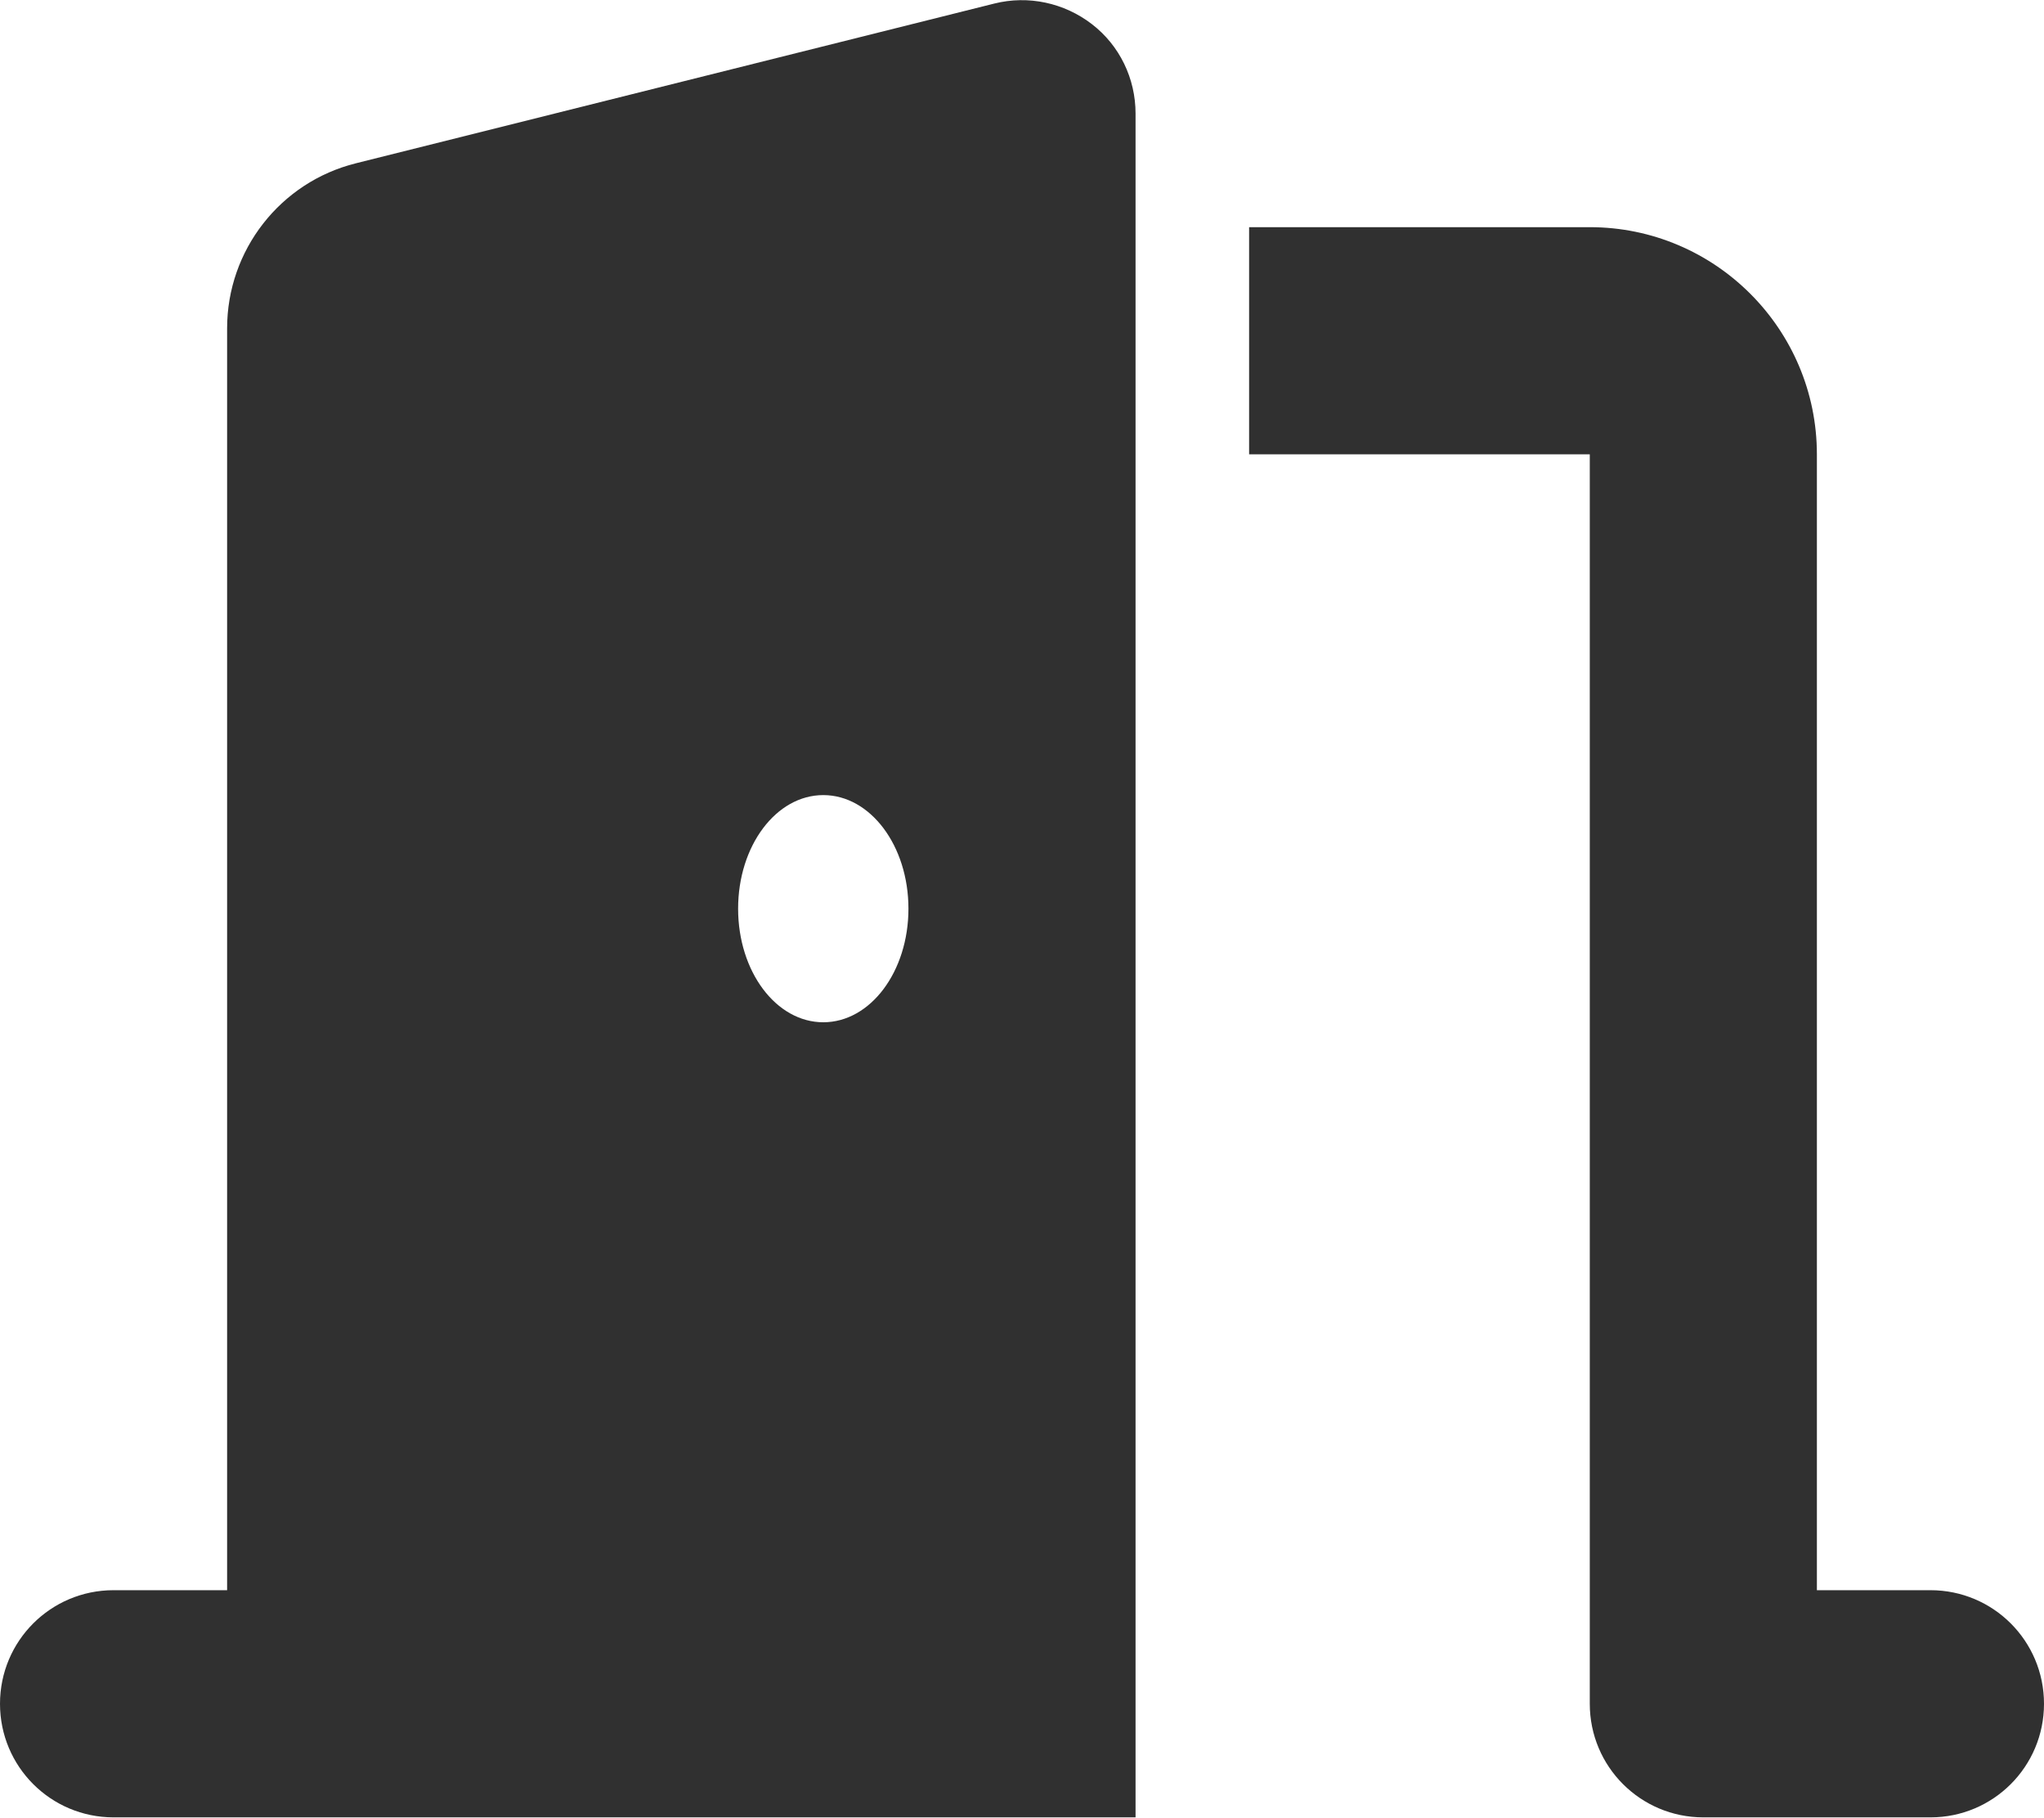
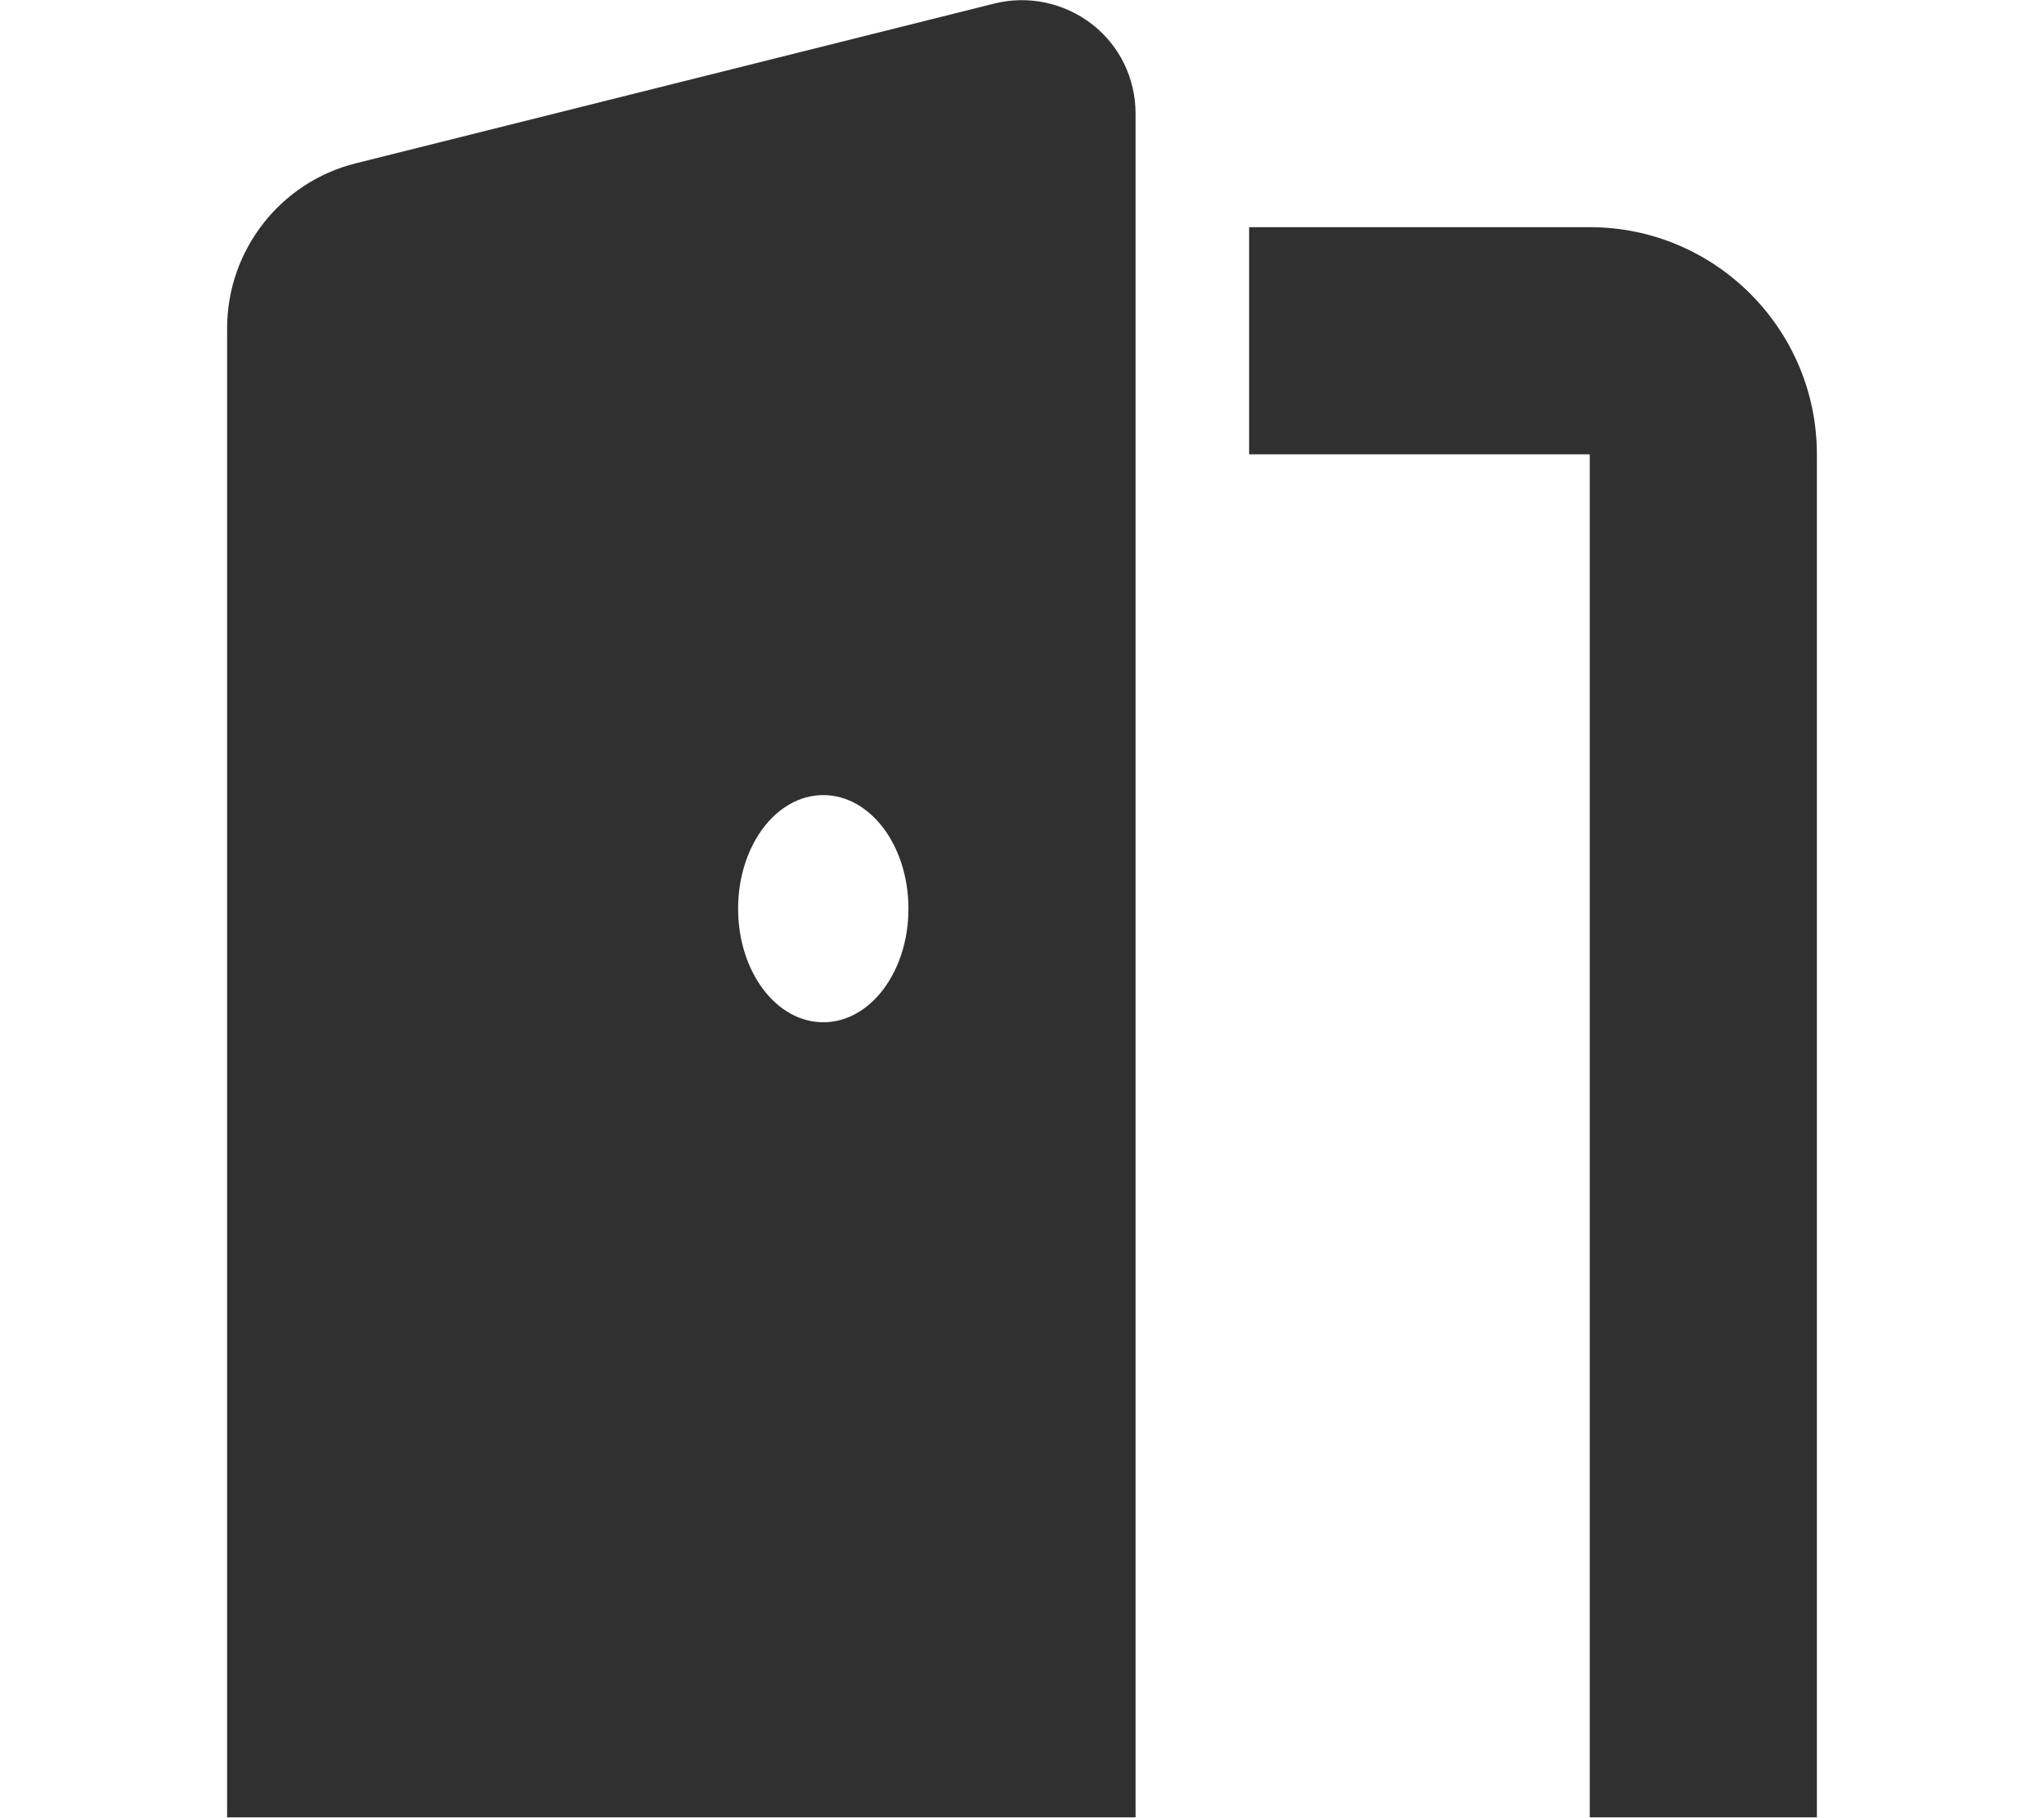
- <svg xmlns="http://www.w3.org/2000/svg" viewBox="0 0 576 512" fill="#303030">
-   <path d="M320 32c0-9.9-4.5-19.2-12.3-25.2S289.8-1.4 280.2 1l-179.9 45C79 51.3 64 70.5 64 92.5L64 448l-32 0c-17.7 0-32 14.3-32 32s14.3 32 32 32l64 0 192 0 32 0 0-32 0-448zM256 256c0 17.7-10.7 32-24 32s-24-14.3-24-32s10.7-32 24-32s24 14.3 24 32zm96-128l96 0 0 352c0 17.7 14.3 32 32 32l64 0c17.7 0 32-14.3 32-32s-14.3-32-32-32l-32 0 0-320c0-35.3-28.7-64-64-64l-96 0 0 64z" />
+ <svg xmlns="http://www.w3.org/2000/svg" width="576" height="512" viewBox="0 0 576 512" fill="none">
+   <path d="M320 32C320 22.1 315.5 12.8 307.7 6.8C299.9 0.8 289.8 -1.4 280.2 1L100.3 46C79 51.3 64 70.5 64 92.5V448C64 458.5 64 462.3 64 480C64 497.7 64 502 64 512H96H288H320V480V32ZM256 256C256 273.7 245.3 288 232 288C218.7 288 208 273.7 208 256C208 238.3 218.7 224 232 224C245.3 224 256 238.3 256 256ZM352 128H448V480C448 497.7 448 512 448 512H512C512 512 512 497.7 512 480C512 462.3 512 448 512 448V128C512 92.7 483.3 64 448 64H352V128Z" fill="#303030" />
</svg>
